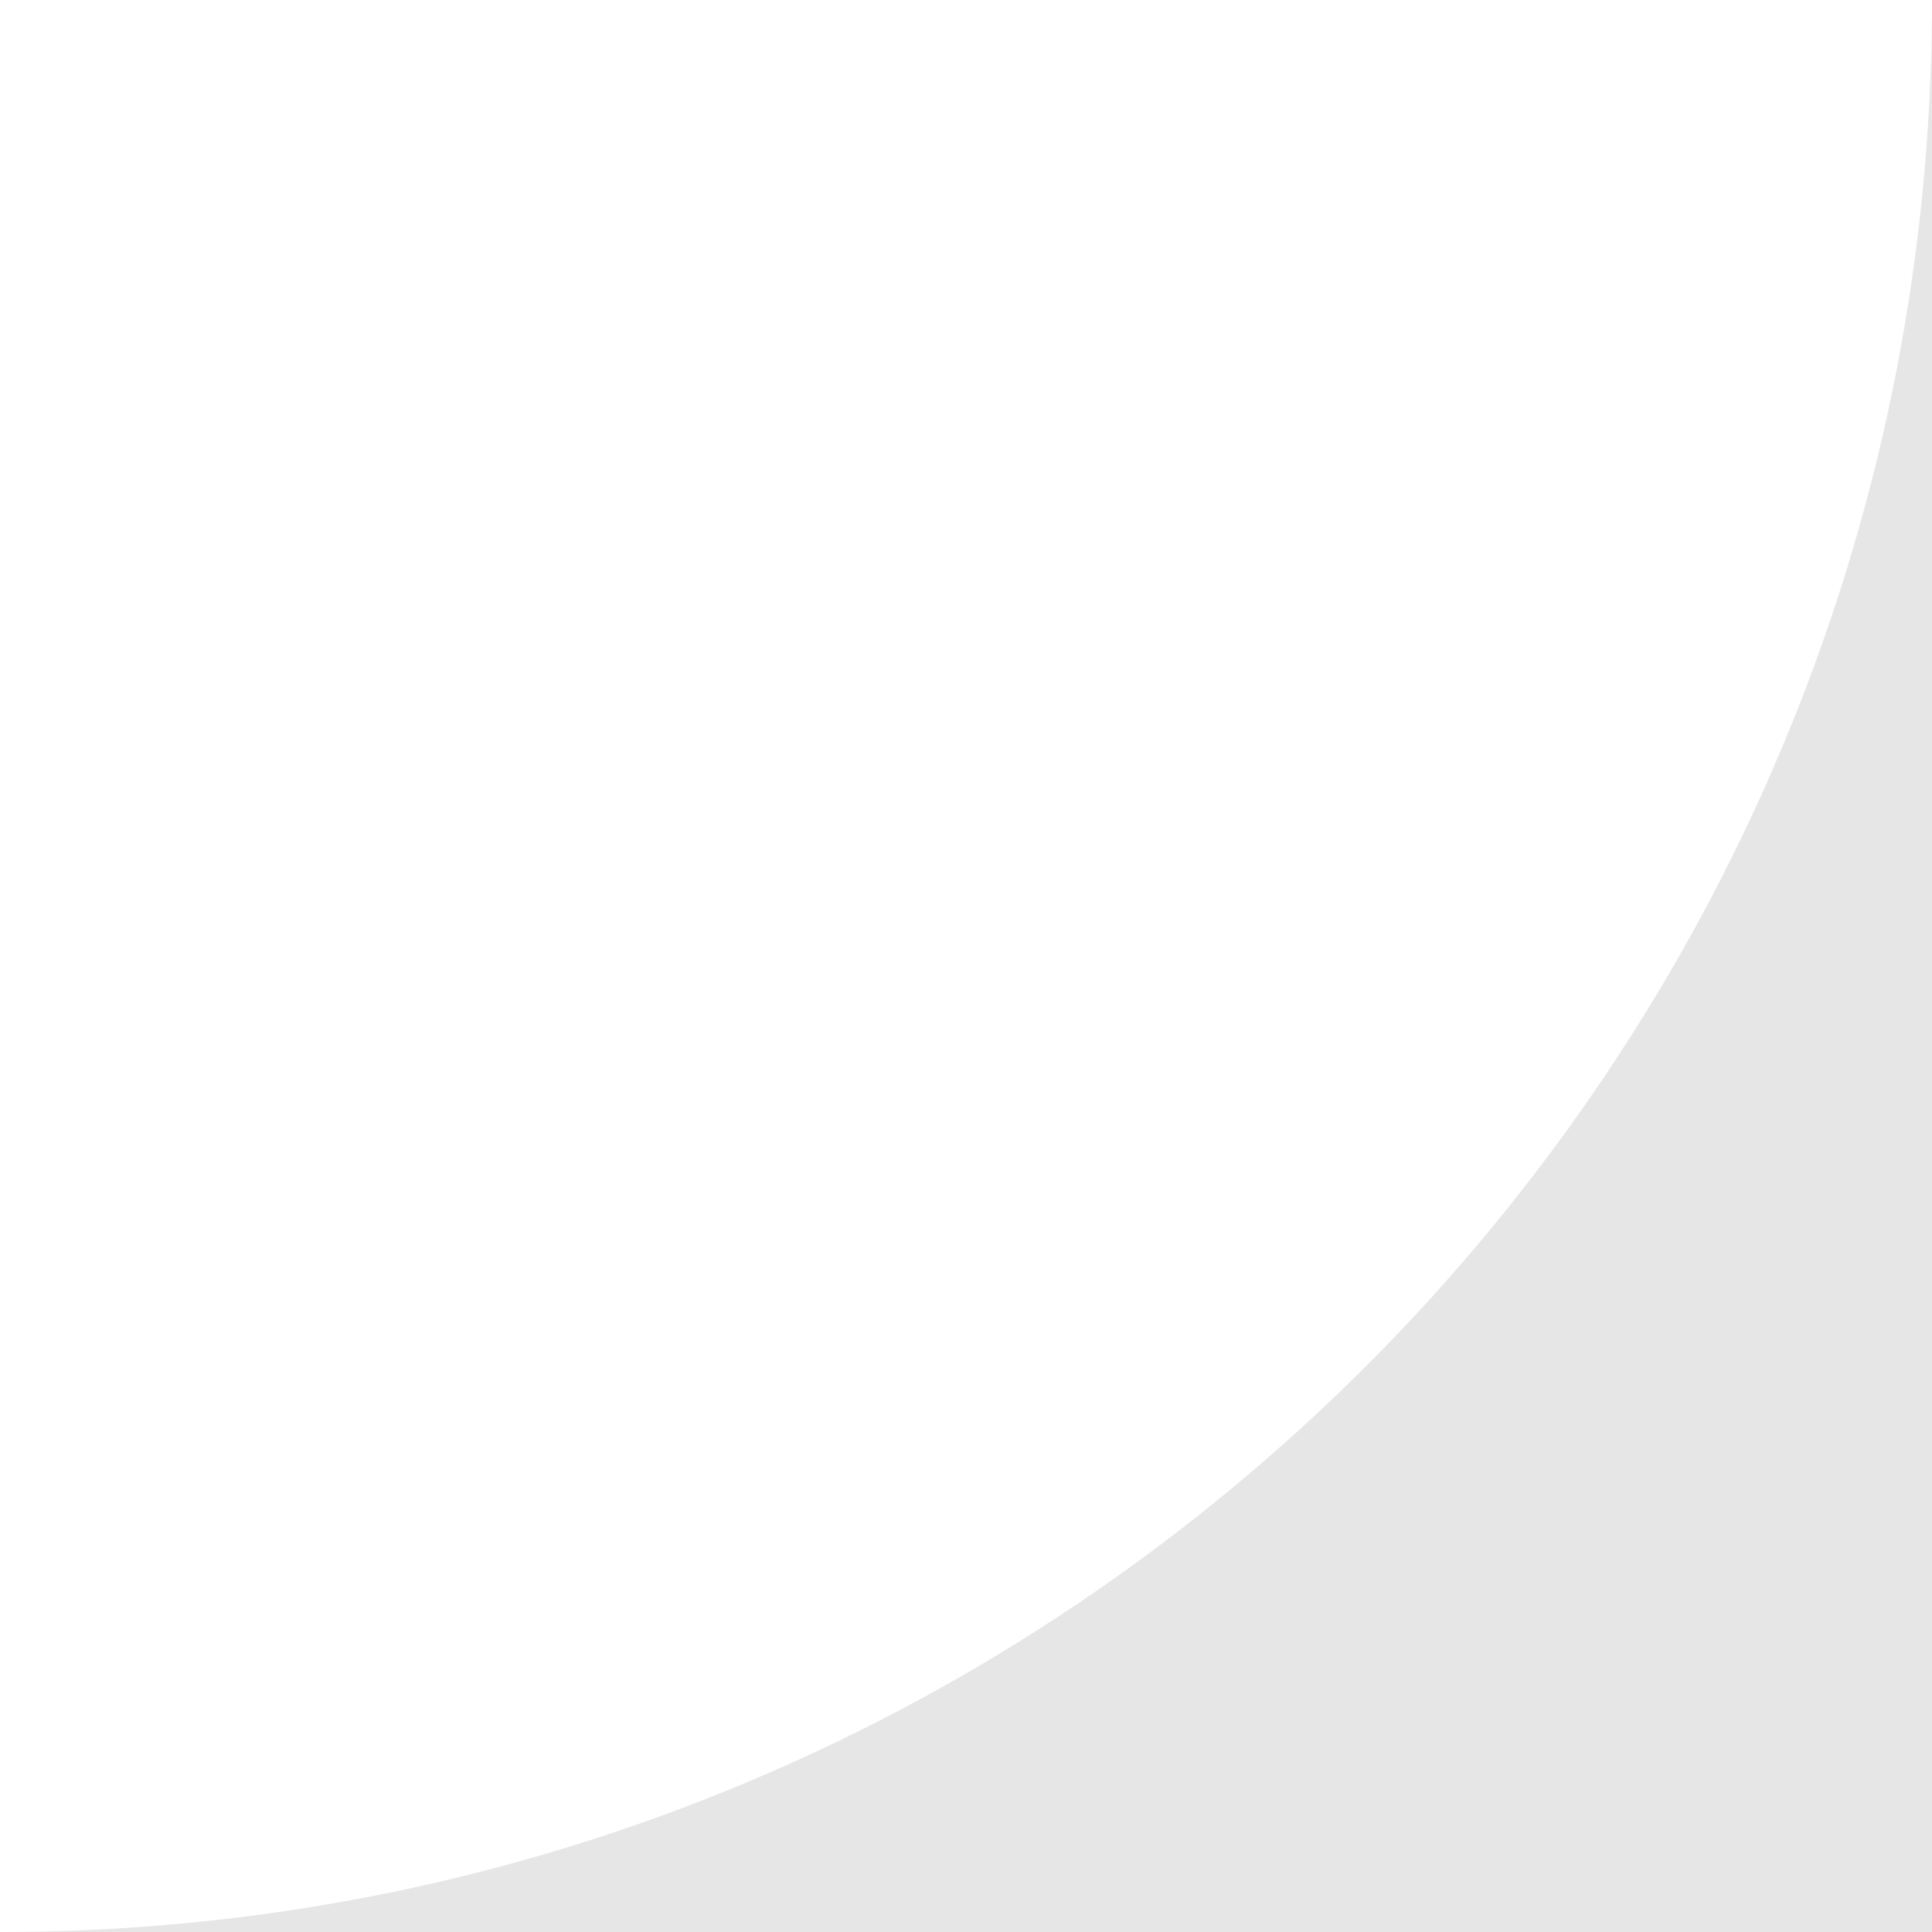
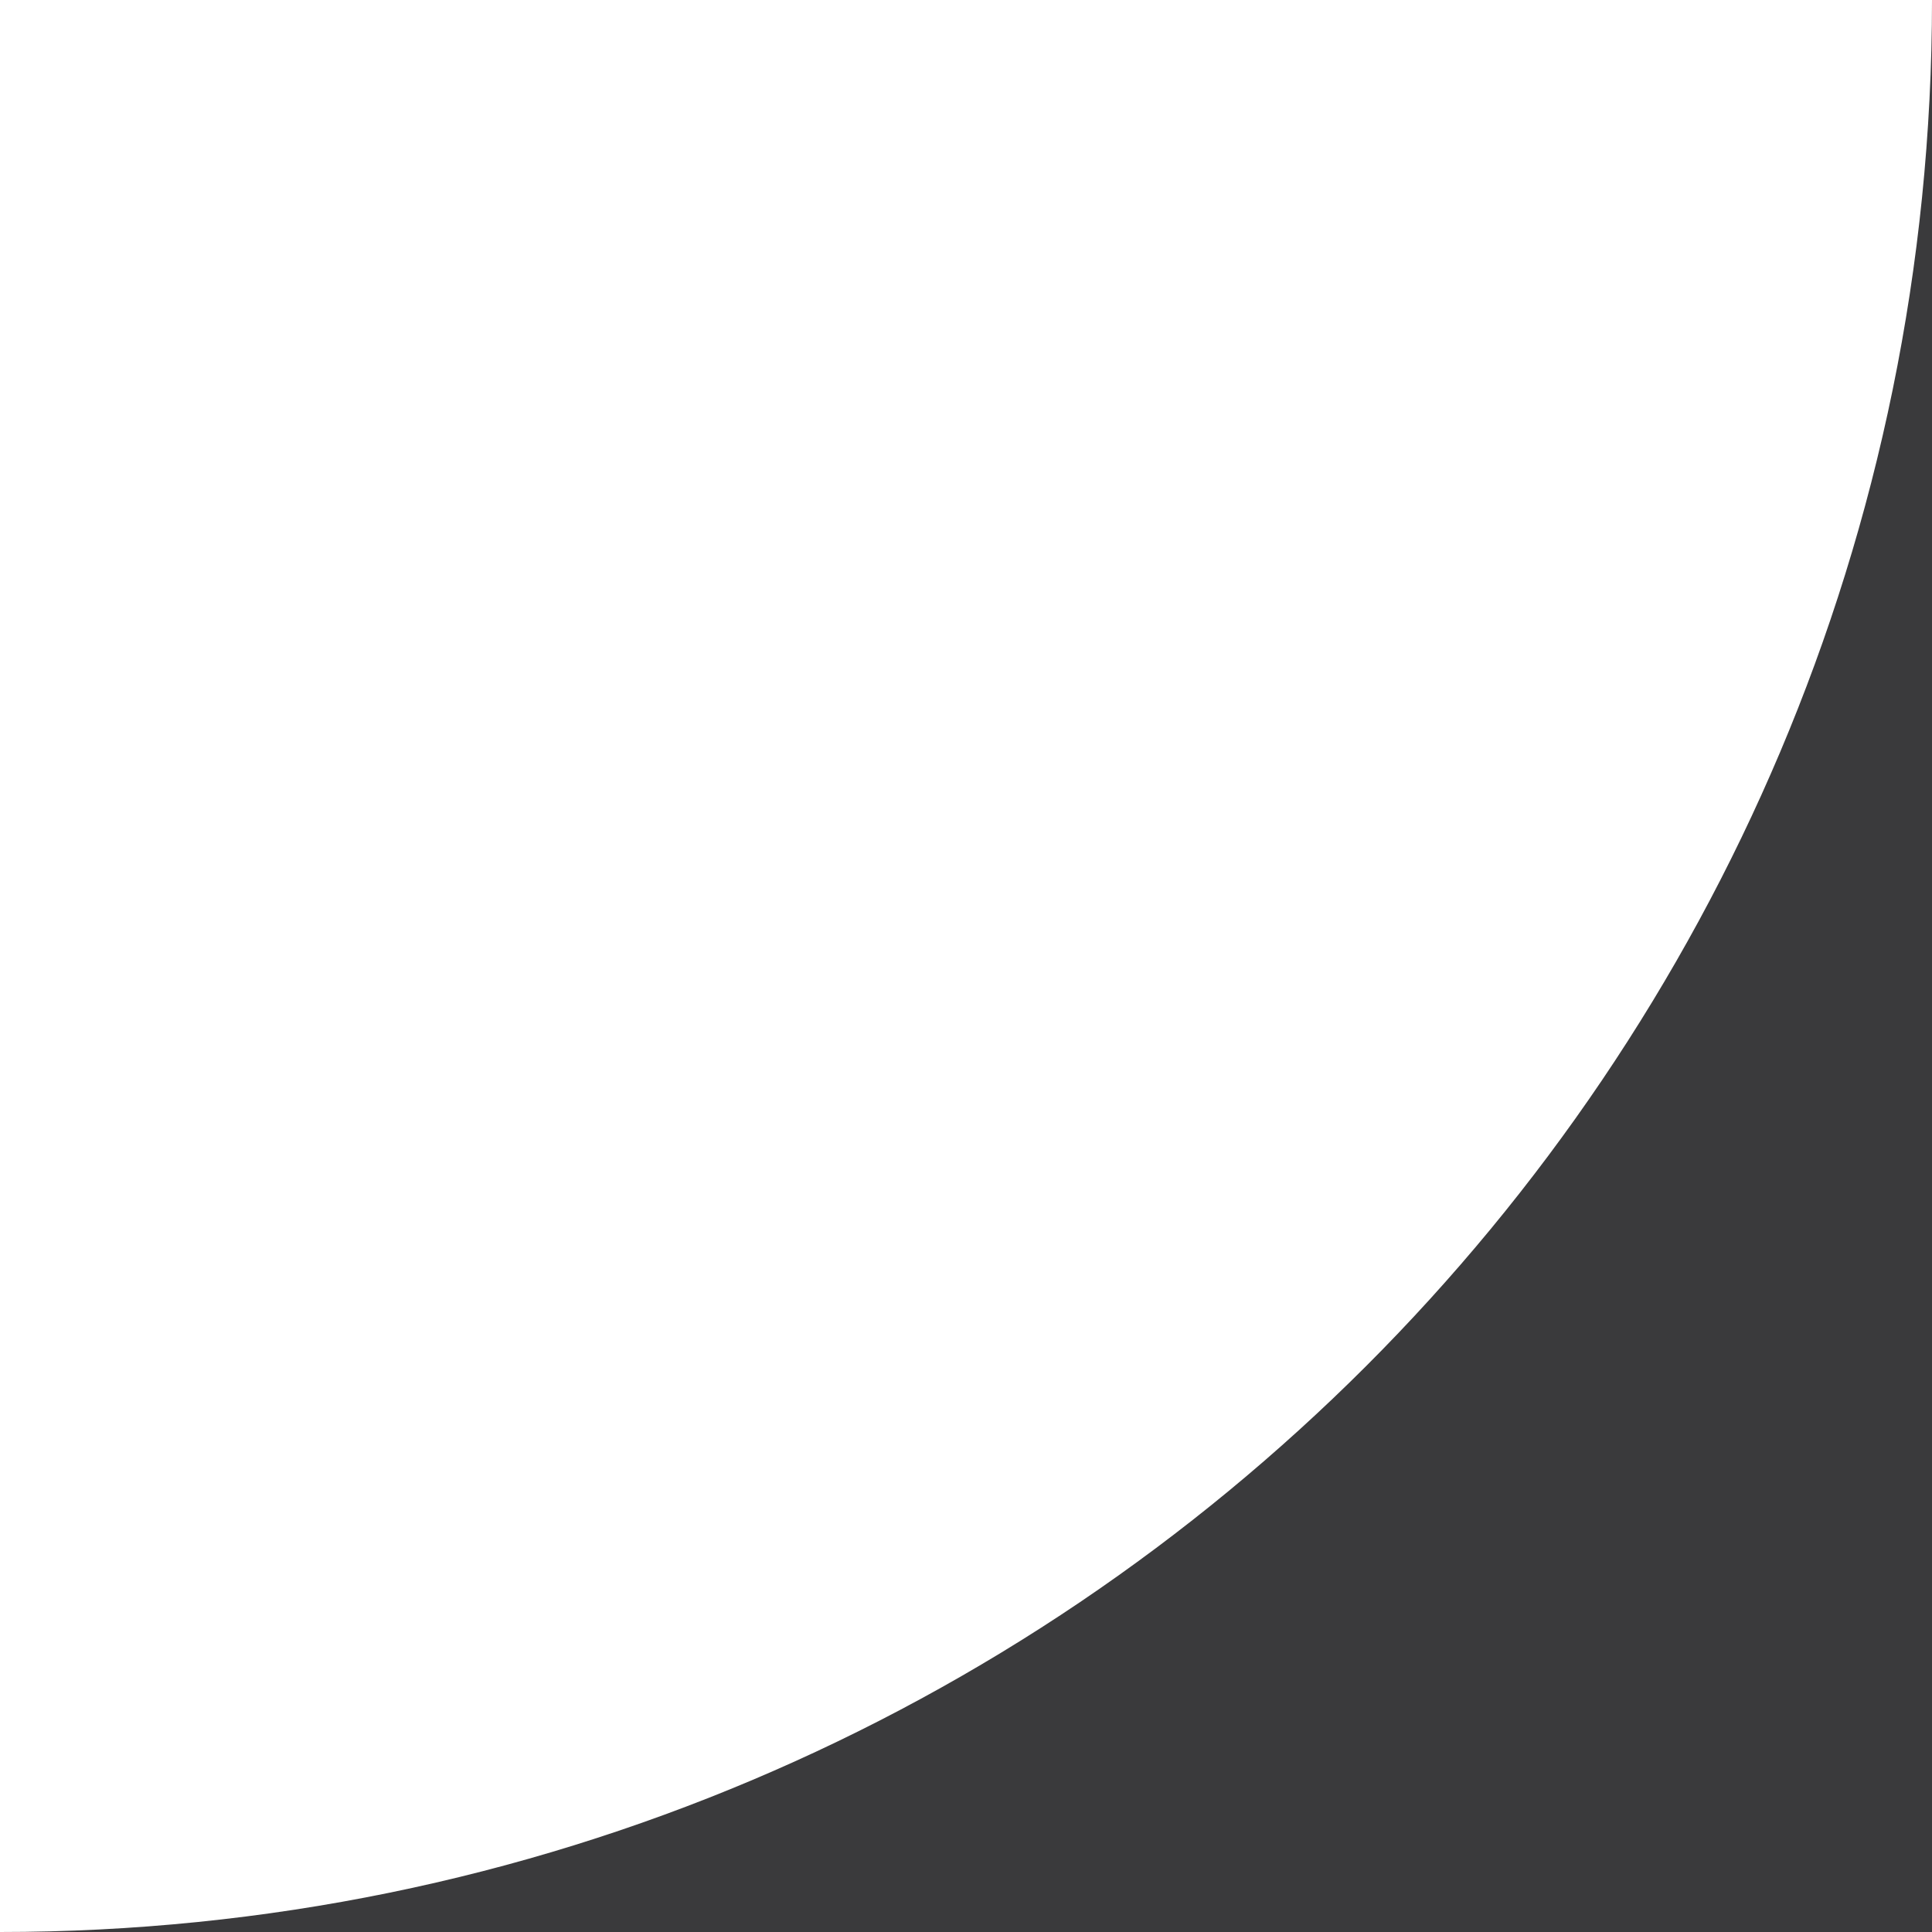
<svg xmlns="http://www.w3.org/2000/svg" width="8px" height="8px" viewBox="0 0 8 8" version="1.1">
  <defs />
-   <g id="Page-1" stroke="none" stroke-width="1" fill="none" fill-rule="evenodd" fill-opacity="0.5">
-     <g id="corner" fill="#CFCFCF">
+   <g id="Page-1" stroke="none" stroke-width="1" fill="none" fill-rule="evenodd" fill-opacity="1">
+     <g id="corner" fill="#3A3A3C">
      <path d="M8,0 L8,8 L0,8 C4.418,8 8,4.418 8,0 L8,0 Z" />
    </g>
  </g>
</svg>
